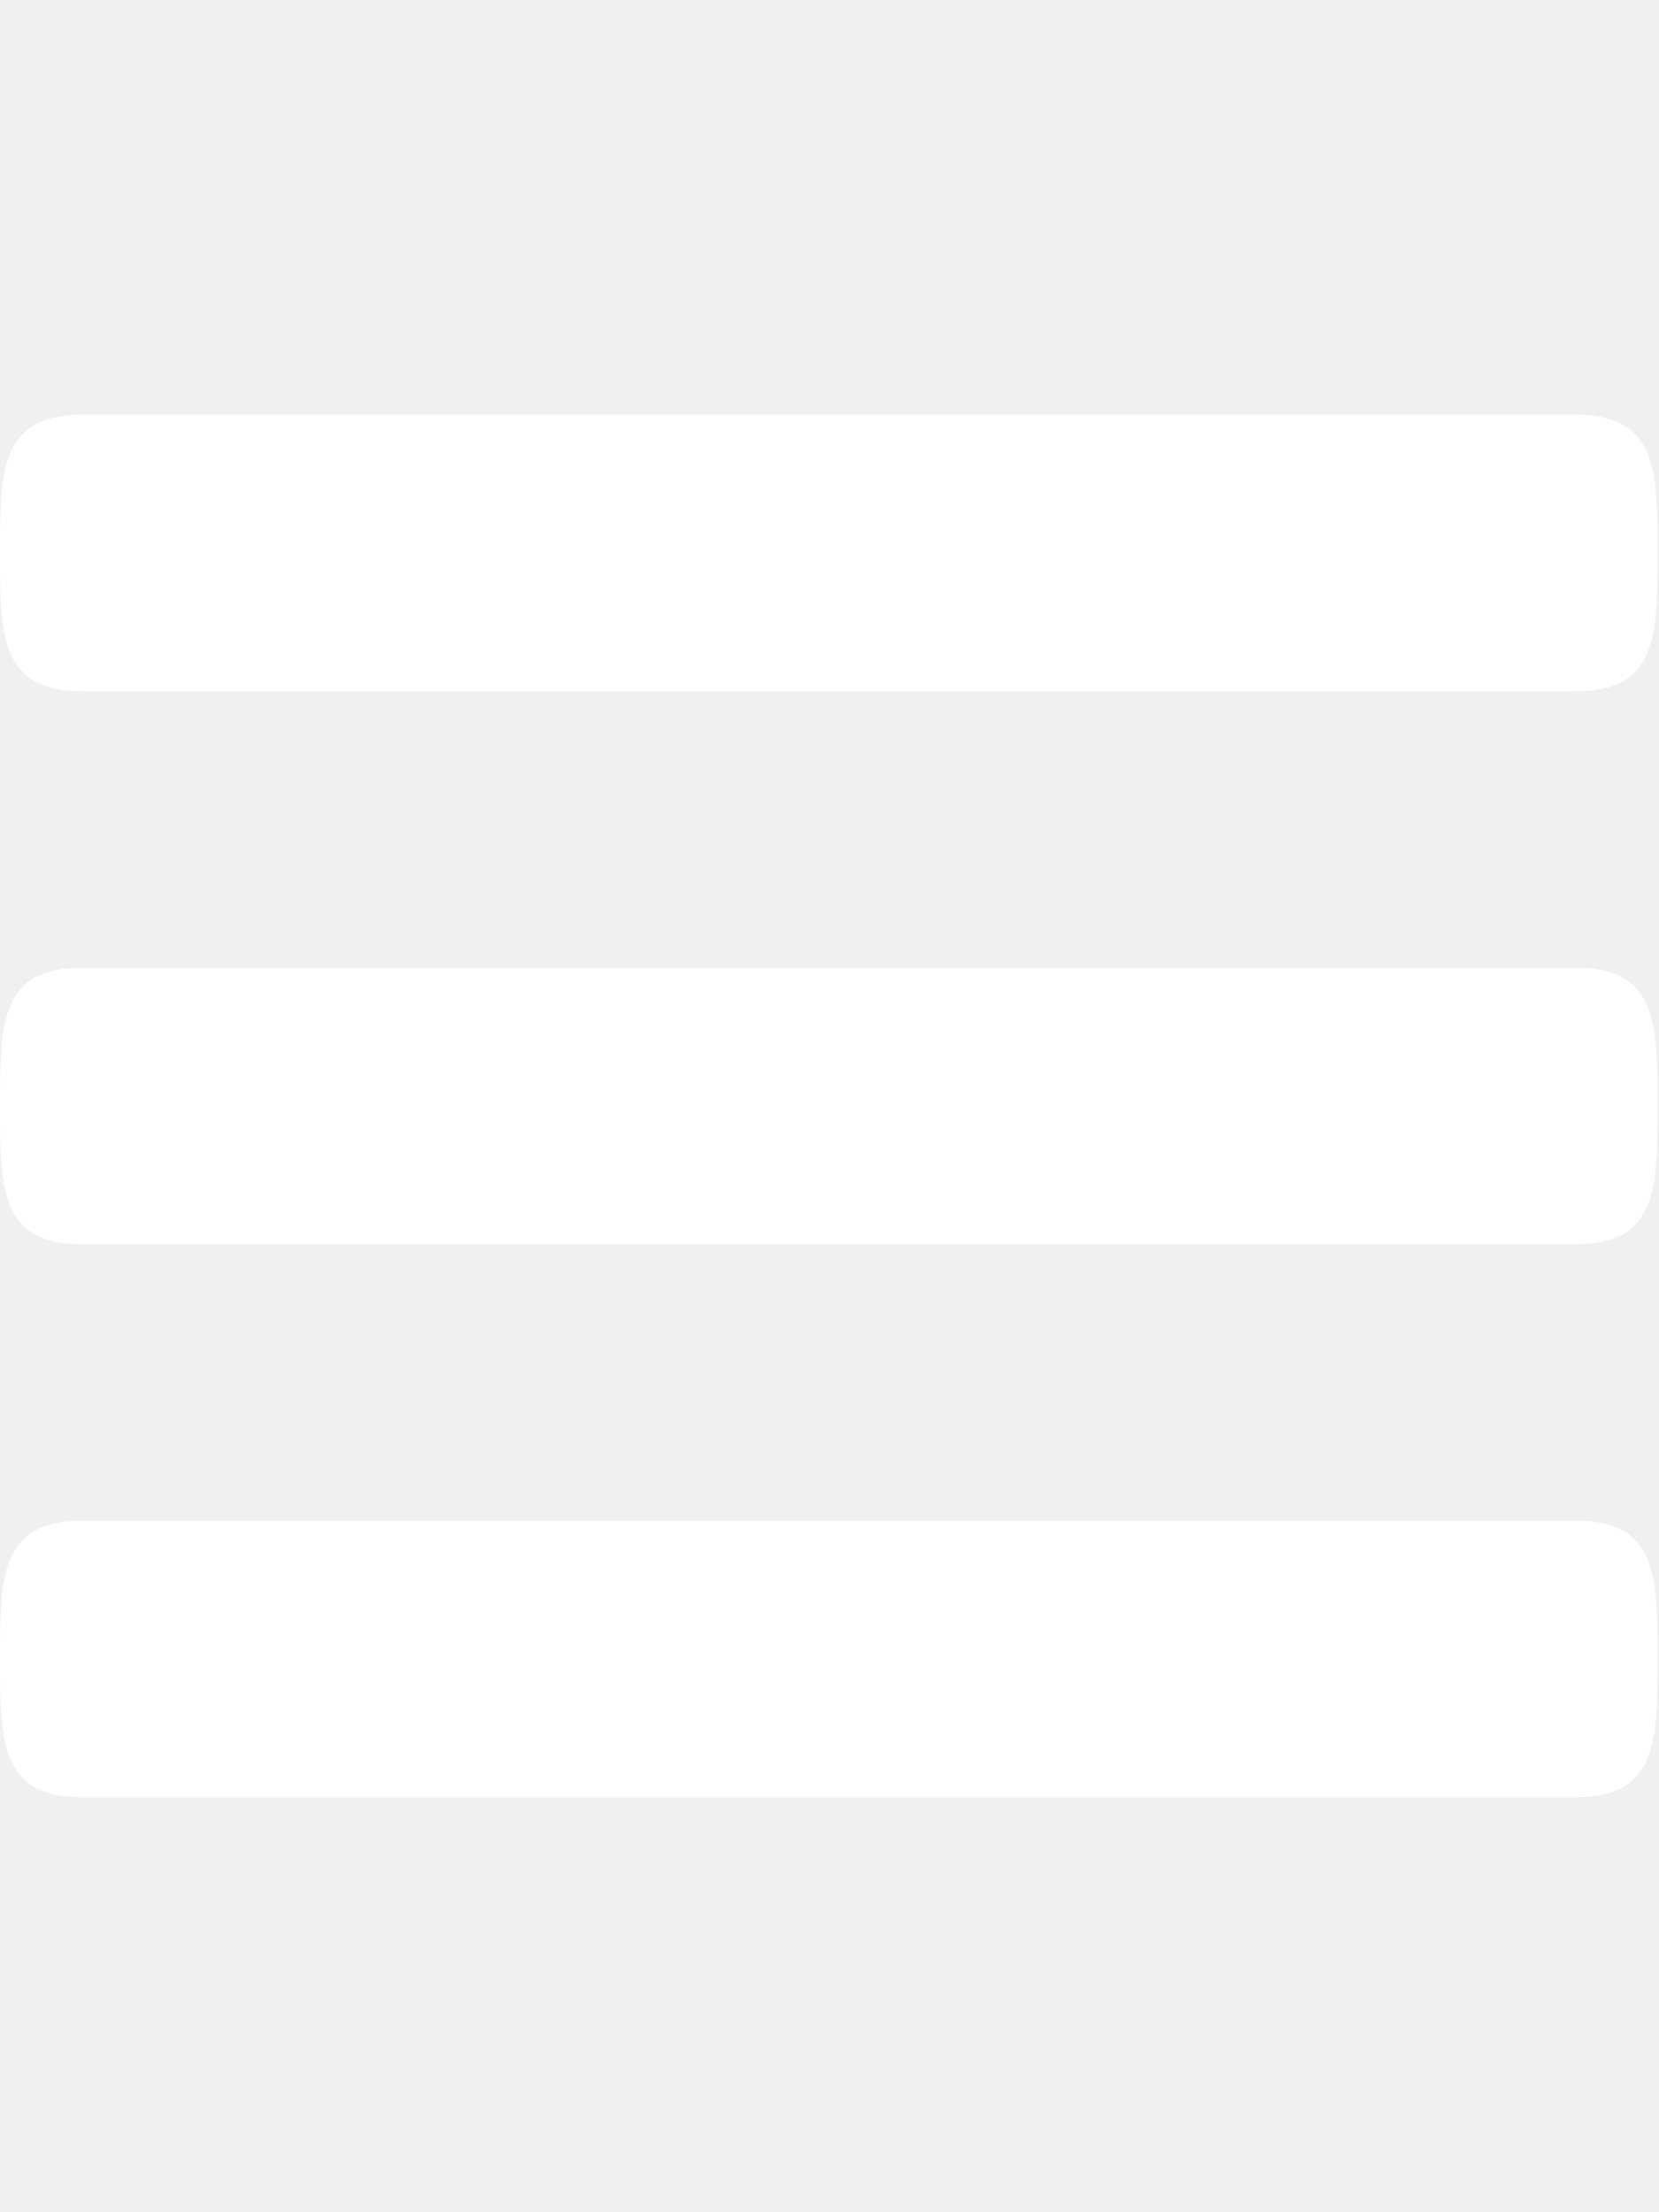
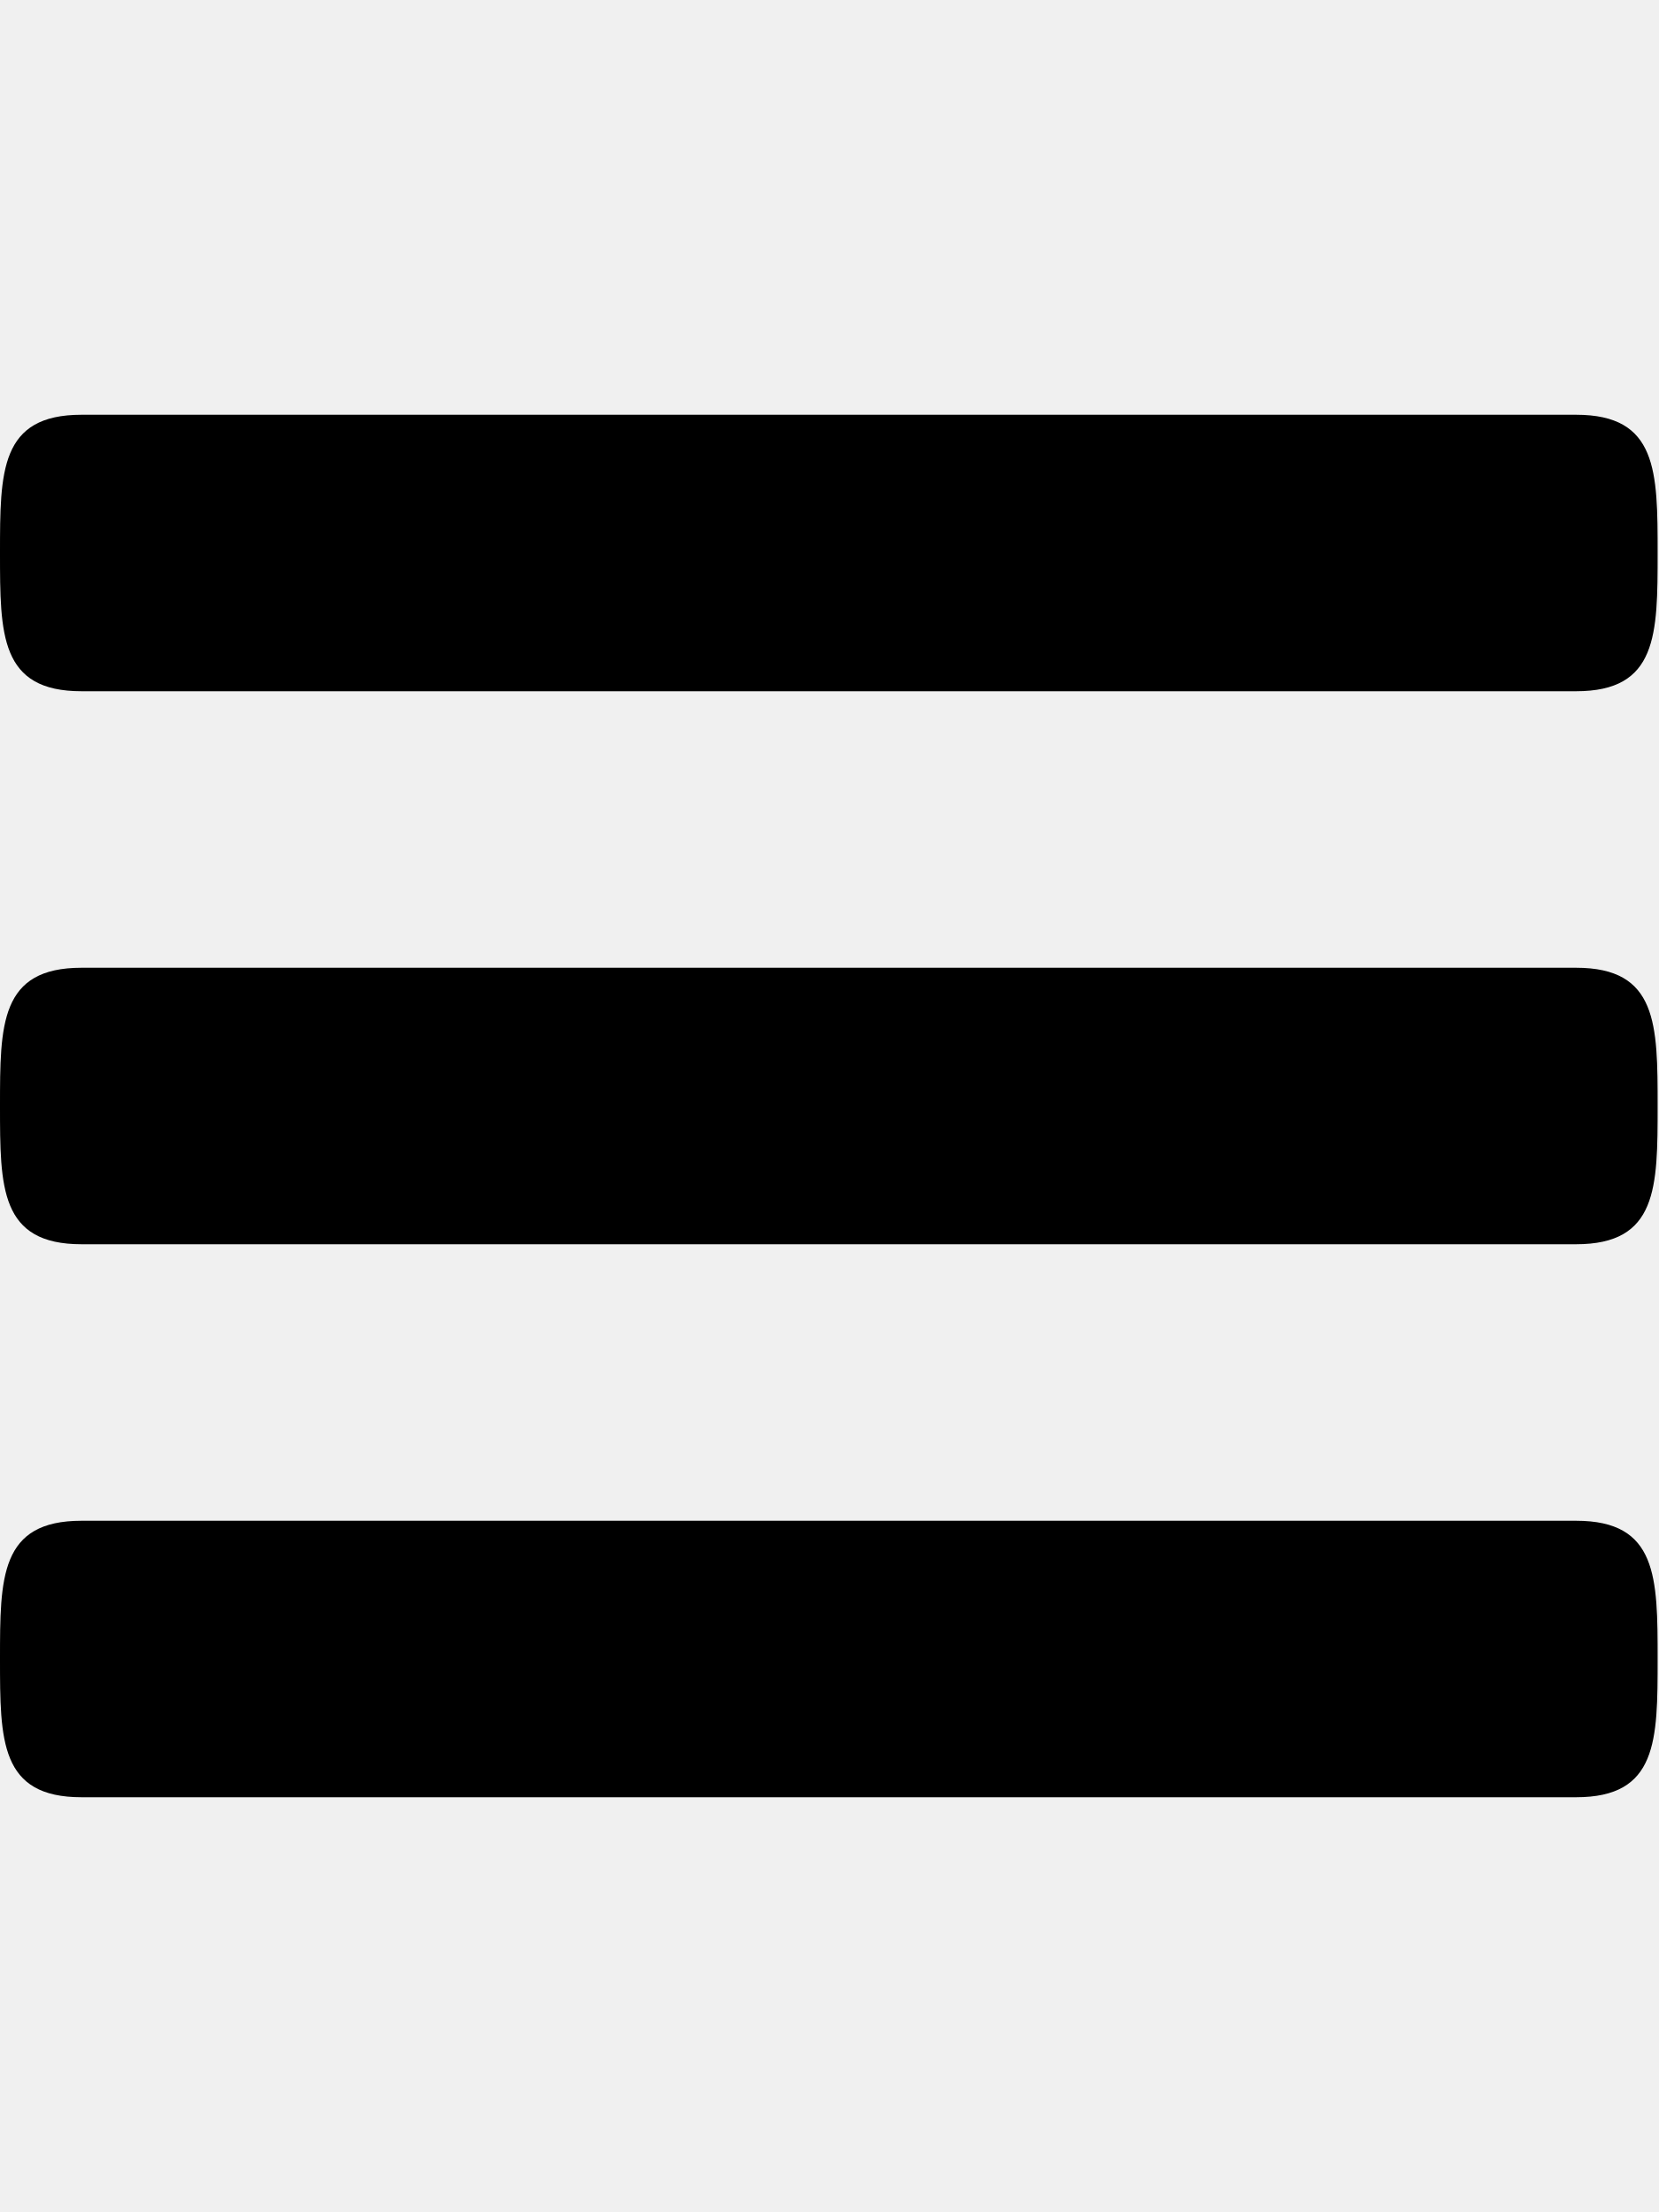
- <svg xmlns="http://www.w3.org/2000/svg" version="1.1" height="24" fill="#ffffff" viewBox="0 0 12 16" width="18" aria-hidden="true">
+ <svg xmlns="http://www.w3.org/2000/svg" version="1.1" height="24" viewBox="0 0 12 16" width="18" aria-hidden="true">
  <path fill-rule="evenodd" d="M11.41 9H.59C0 9 0 8.59 0 8c0-.59 0-1 .59-1H11.4c.59 0 .59.41.59 1 0 .59 0 1-.59 1h.01zm0-4H.59C0 5 0 4.59 0 4c0-.59 0-1 .59-1H11.4c.59 0 .59.41.59 1 0 .59 0 1-.59 1h.01zM.59 11H11.4c.59 0 .59.41.59 1 0 .59 0 1-.59 1H.59C0 13 0 12.59 0 12c0-.59 0-1 .59-1z" />
</svg>
